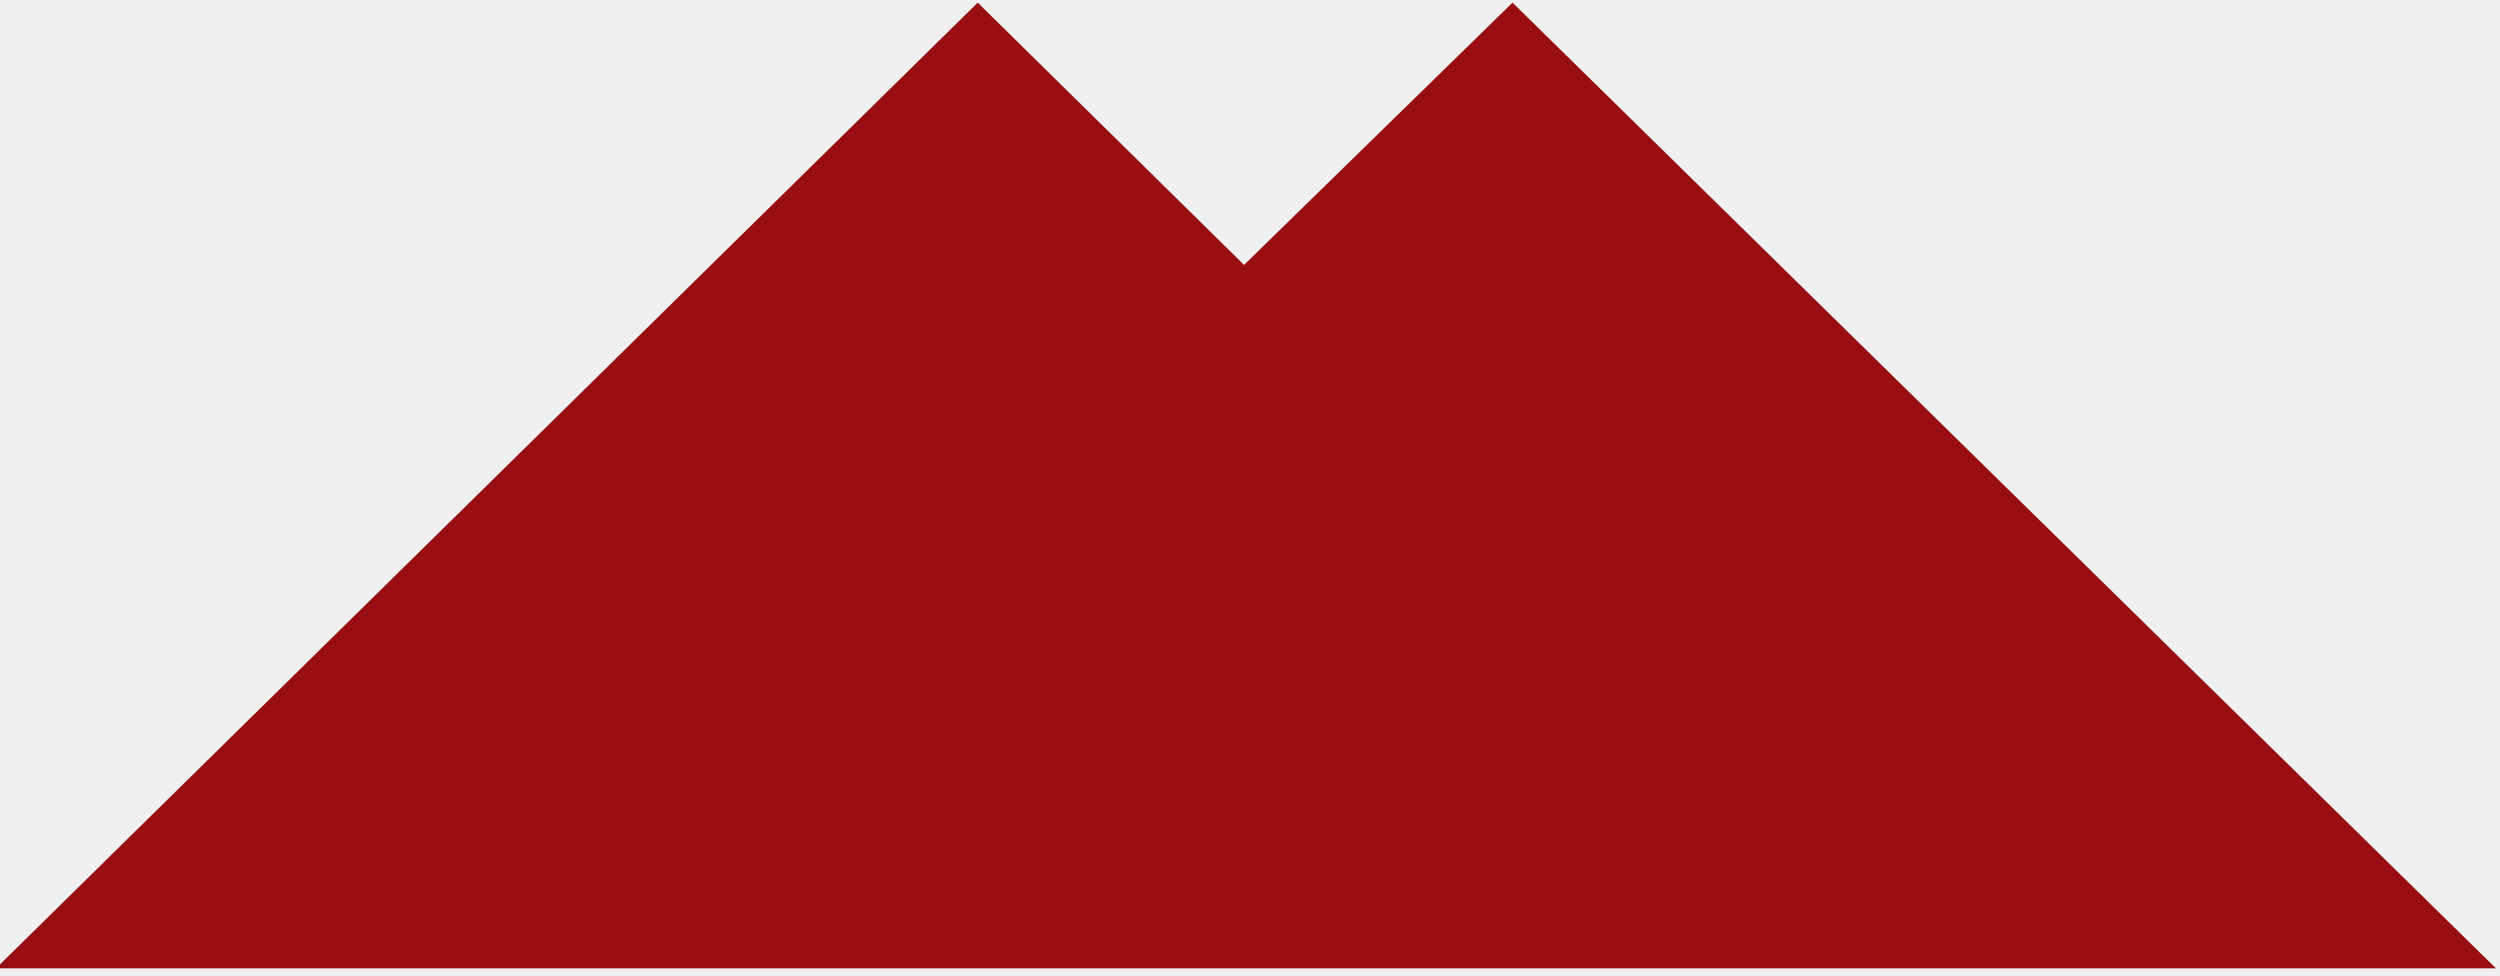
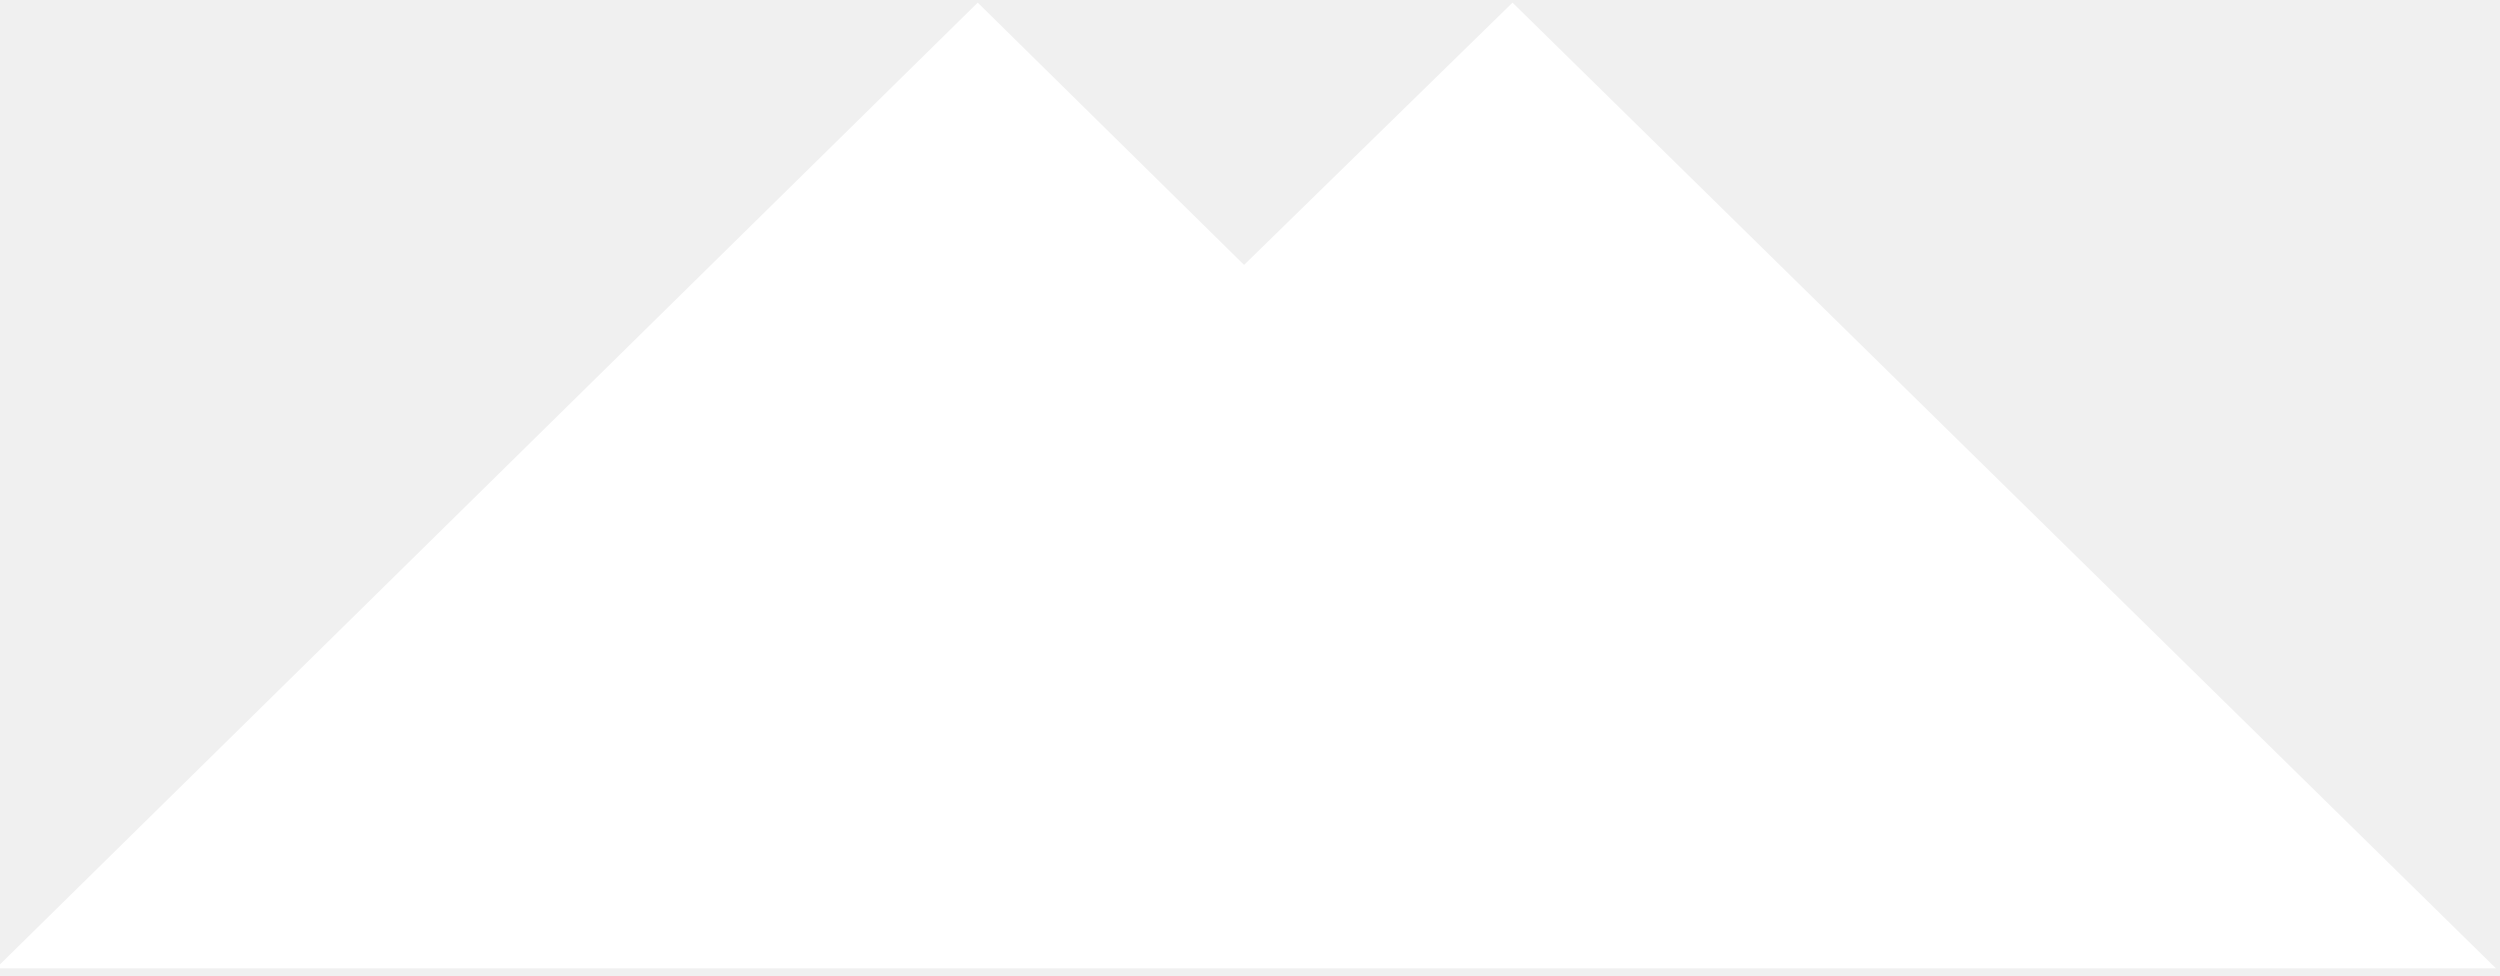
<svg xmlns="http://www.w3.org/2000/svg" version="1.1" id="Calque_1" x="0px" y="0px" viewBox="0 0 417.4 162.9" style="enable-background:new 0 0 417.4 162.9;" xml:space="preserve">
  <style type="text/css">
- 	.st0{fill:#990e10;}
+ 	.st0{fill:#fff;}
</style>
  <polygon class="st0" points="-0.67,161.67 416.72,161.67 252.53,0.44 207.71,44.23 163.24,0.44 " />
</svg>
